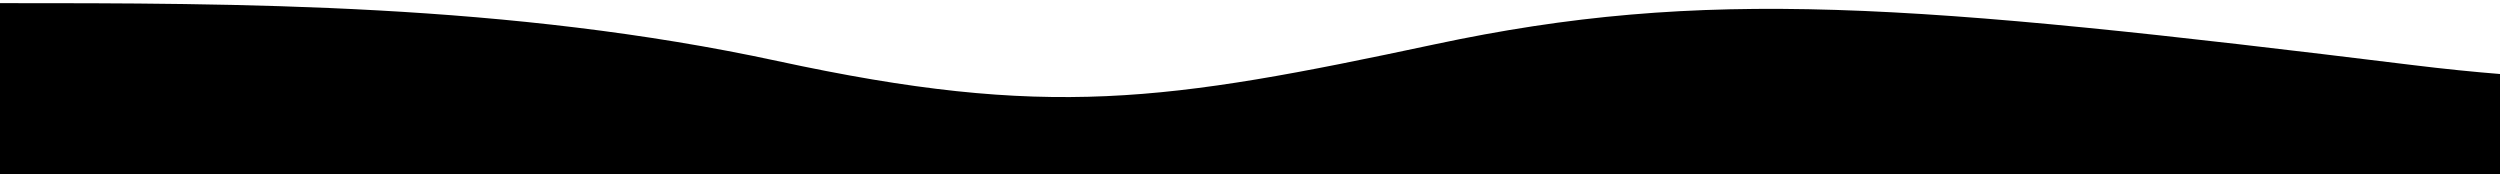
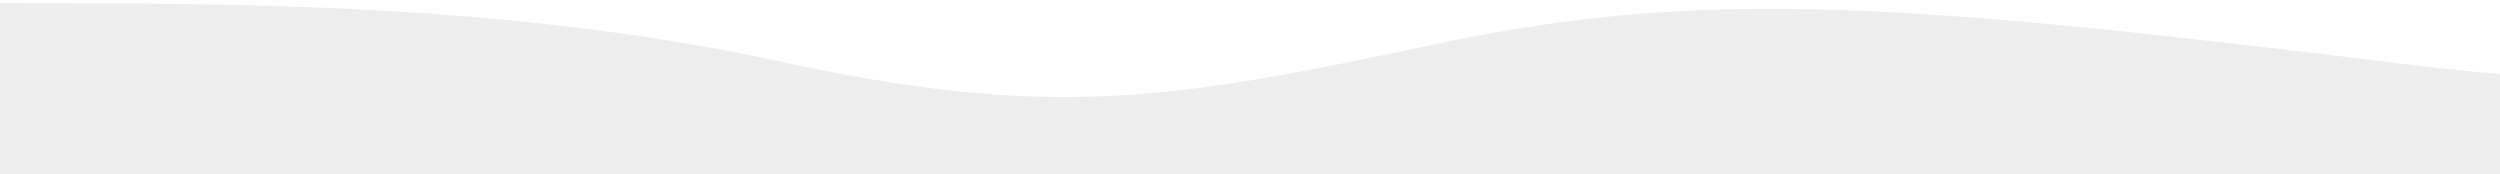
<svg xmlns="http://www.w3.org/2000/svg" class="wave-1hkxOo" version="1.1" viewBox="0 0 1440 100" preserveAspectRatio="none">
-   <path class="wavePath-haxJK1 animationPaused-2hZ4IO" d="M826.337,25.54 C670.97,58.656 603.696,68.787 447.802,35.144 C293.343,1.811 137.334,1.811 0,1.811 L0,150 L1920,150 L1920,1.811 C1739.535,-16.685 1679.864,73.161 1389.783,37.486 C1099.701,1.811 981.705,-7.577 826.337,25.54 Z" fill="currentColor" />
+   <path class="wavePath-haxJK1 animationPaused-2hZ4IO" d="M826.337,25.54 C670.97,58.656 603.696,68.787 447.802,35.144 C293.343,1.811 137.334,1.811 0,1.811 L0,150 L1920,150 L1920,1.811 C1739.535,-16.685 1679.864,73.161 1389.783,37.486 C1099.701,1.811 981.705,-7.577 826.337,25.54 Z" fill="rgb(238, 237, 237)" />
</svg>
